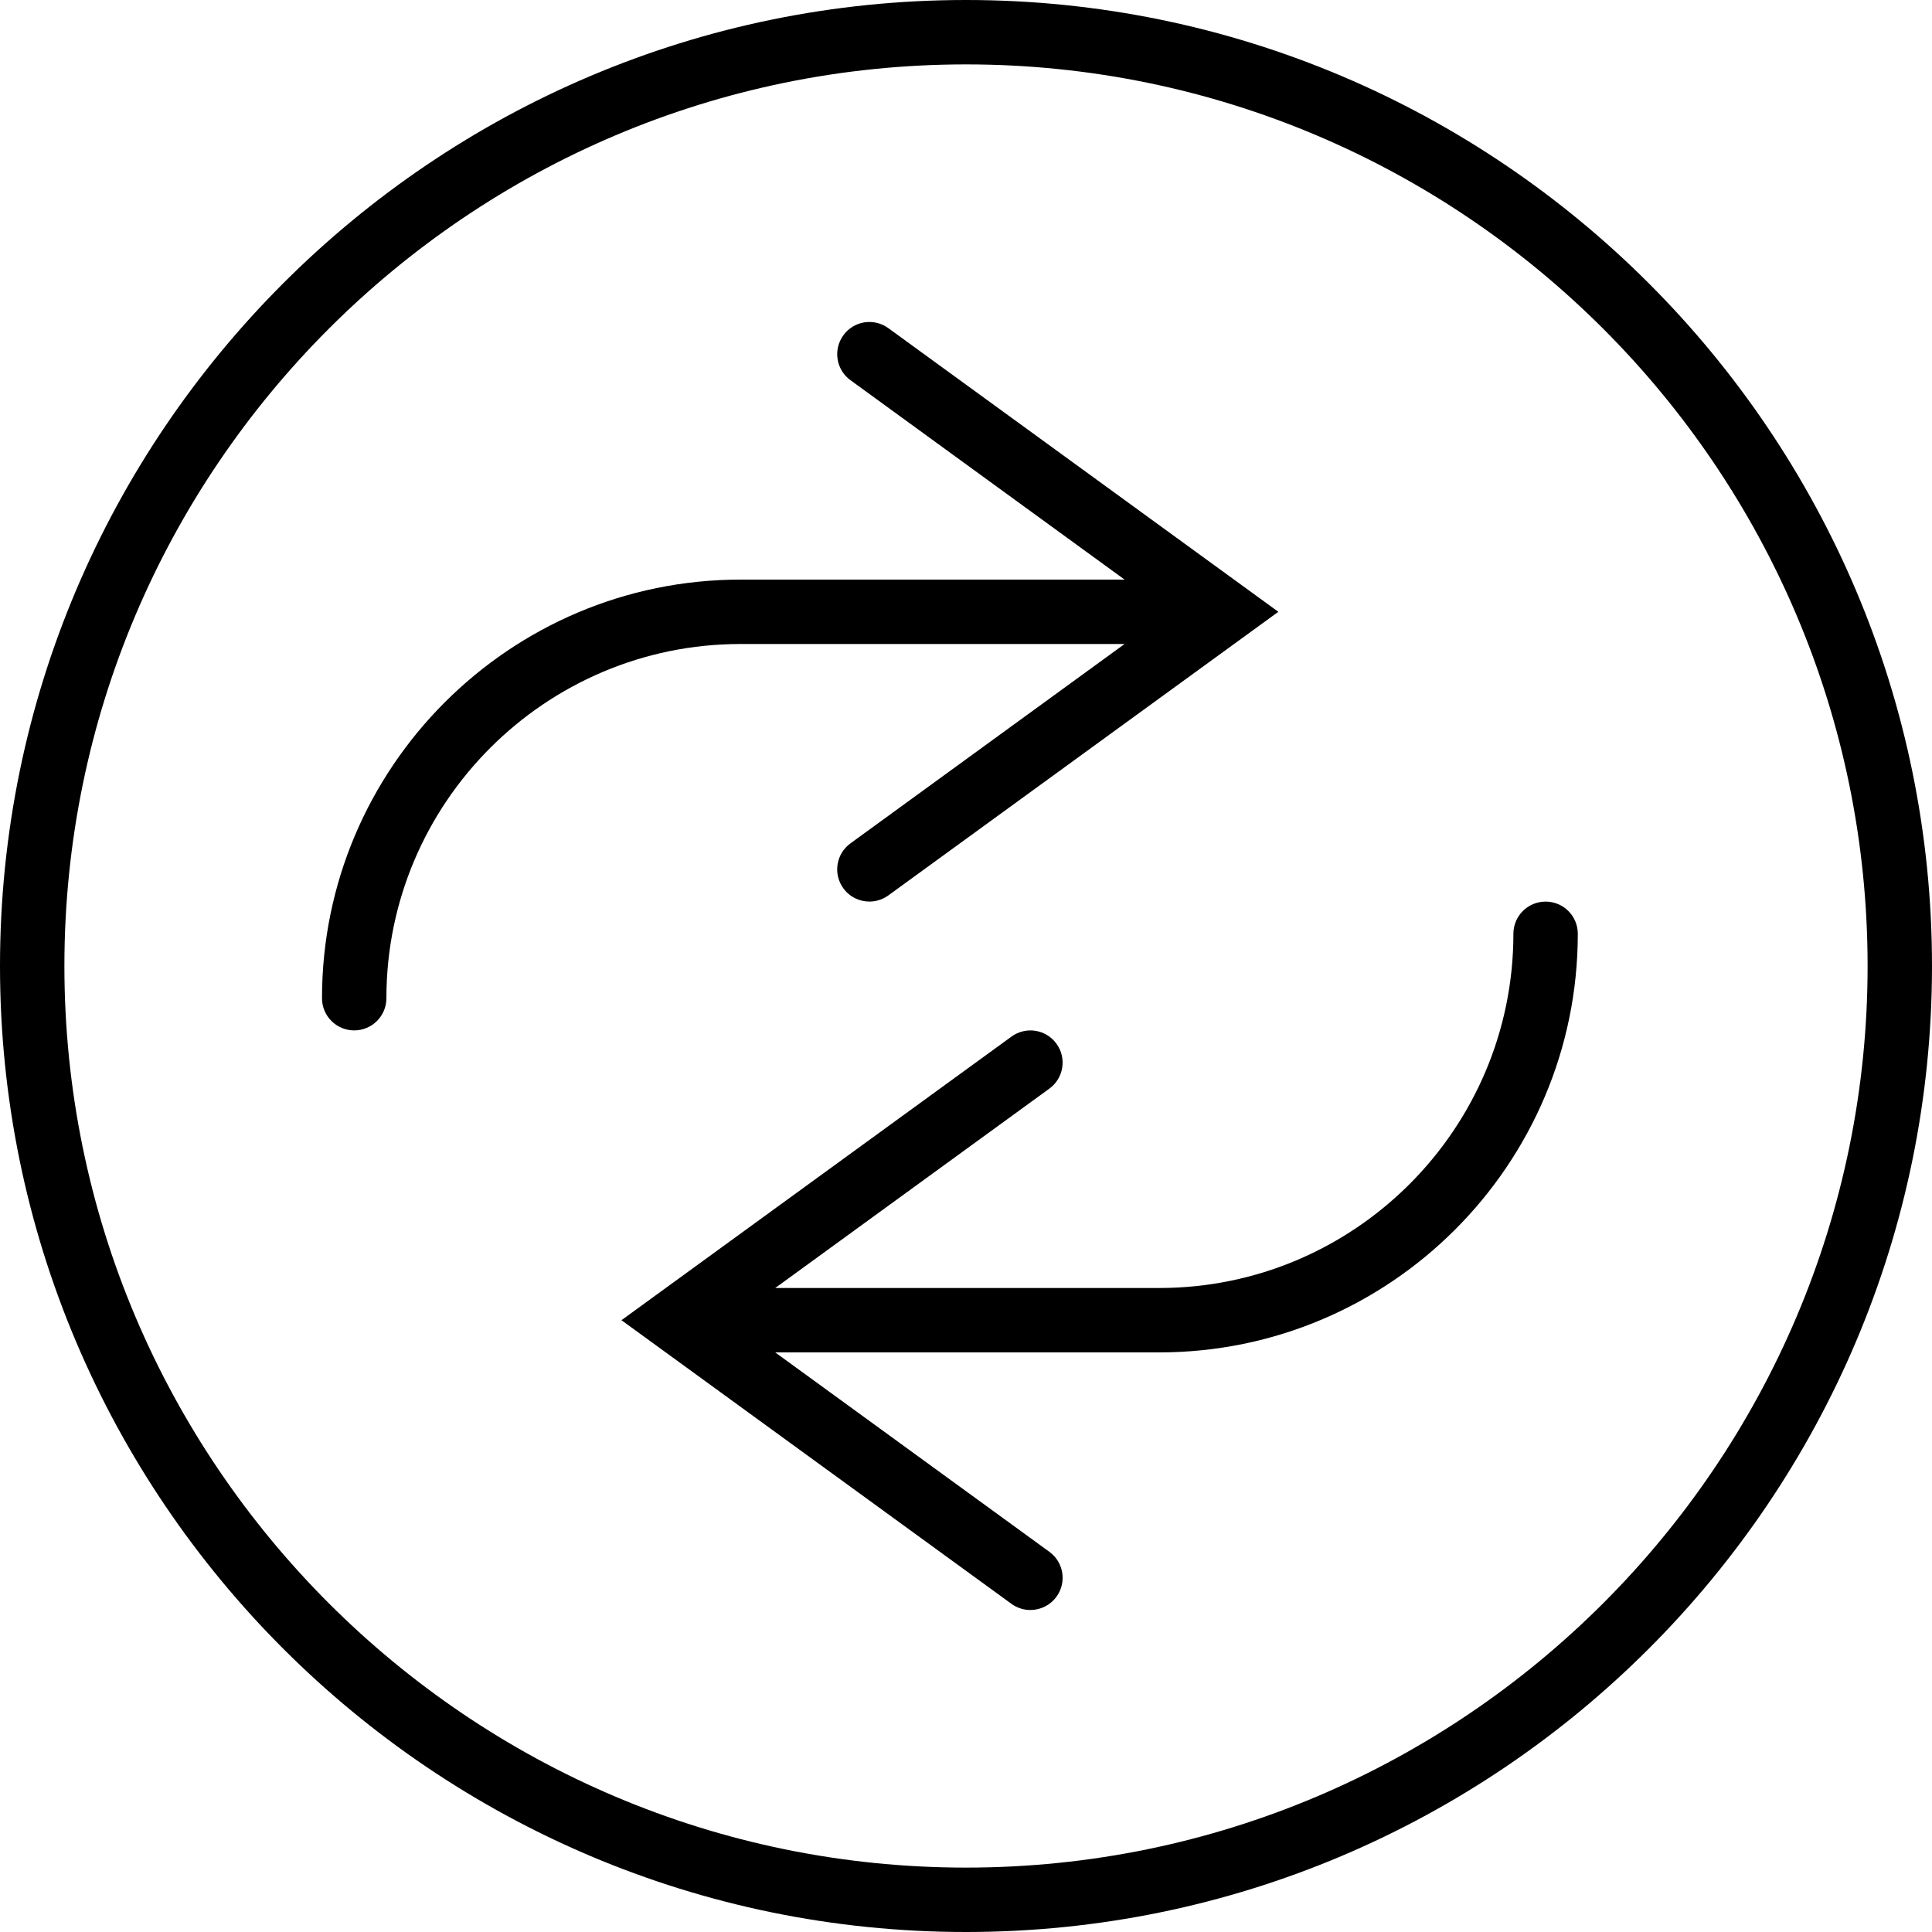
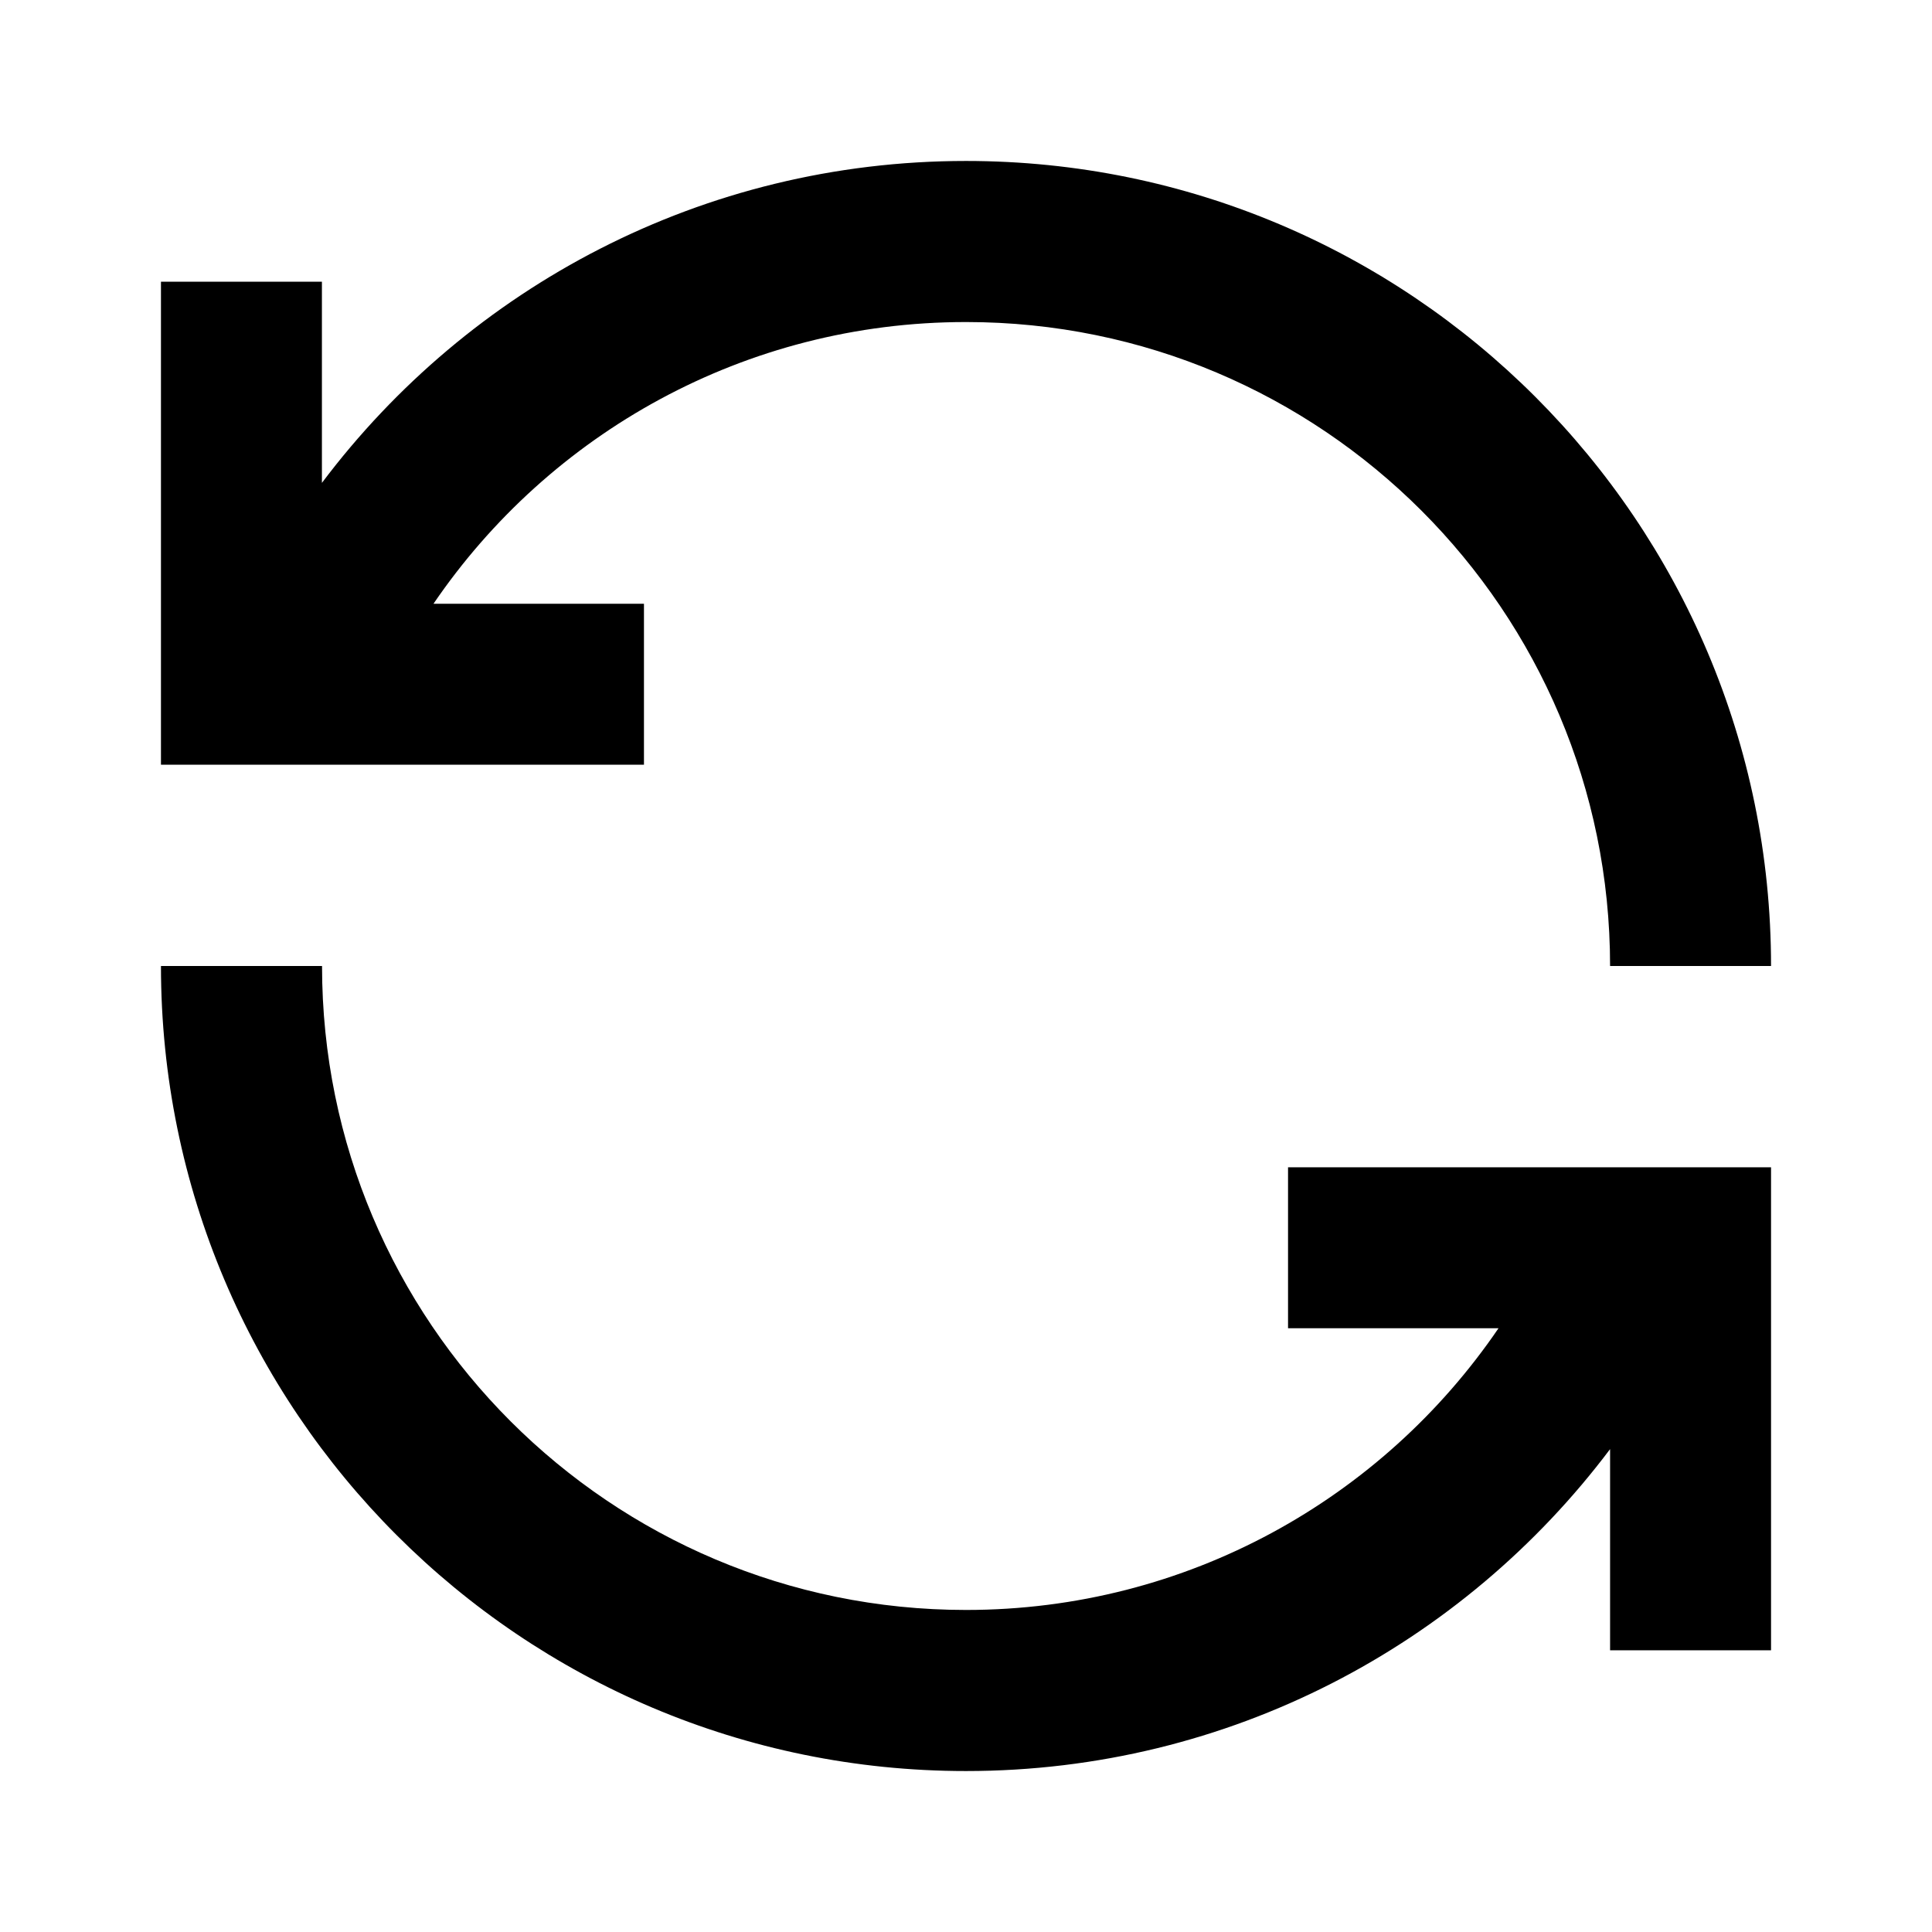
- <svg xmlns="http://www.w3.org/2000/svg" fill="#000000" height="800px" width="800px" version="1.1" id="Capa_1" viewBox="0 0 60 60" xml:space="preserve">
-   <g>
-     <path d="M34.925,20l-8.513,6.191c-0.447,0.324-0.546,0.95-0.221,1.396c0.195,0.27,0.5,0.412,0.81,0.412   c0.204,0,0.409-0.063,0.587-0.191L39.7,19l-12.112-8.809c-0.448-0.325-1.073-0.227-1.396,0.221   c-0.325,0.446-0.227,1.072,0.221,1.396L34.925,18H23c-7.168,0-13,5.832-13,13c0,0.553,0.447,1,1,1s1-0.447,1-1   c0-6.065,4.935-11,11-11H34.925z" />
-     <path d="M30,0C13.458,0,0,13.458,0,30s13.458,30,30,30s30-13.458,30-30S46.542,0,30,0z M30,58C14.561,58,2,45.439,2,30   S14.561,2,30,2s28,12.561,28,28S45.439,58,30,58z" />
-     <path d="M48,28c-0.553,0-1,0.447-1,1c0,6.065-4.935,11-11,11H24.075l8.513-6.191c0.447-0.324,0.546-0.95,0.221-1.396   c-0.324-0.447-0.949-0.546-1.396-0.221L19.3,41l12.112,8.809C31.59,49.938,31.795,50,31.999,50c0.31,0,0.614-0.143,0.81-0.412   c0.325-0.446,0.227-1.072-0.221-1.396L24.075,42H36c7.168,0,13-5.832,13-13C49,28.447,48.553,28,48,28z" />
-   </g>
+ <svg xmlns="http://www.w3.org/2000/svg" viewBox="0 0 16 16" fill="#000000" id="Loop-Left-Line--Streamline-Remix" height="16" width="16">
+   <path d="M8 2.667C6.168 2.667 4.55 3.591 3.59 5H5.333v1.333H1.333v-4h1.333v1.666C3.883 2.381 5.818 1.333 8 1.333c3.682 0 6.667 2.985 6.667 6.667h-1.333c0 -2.946 -2.388 -5.333 -5.333 -5.333Zm-5.333 5.333c0 2.946 2.388 5.333 5.333 5.333 1.832 0 3.45 -0.924 4.41 -2.333H10.667v-1.333h4v4h-1.333v-1.666C12.117 13.619 10.182 14.667 8 14.667 4.318 14.667 1.333 11.682 1.333 8h1.333Z" stroke-width="0.667" />
</svg>
